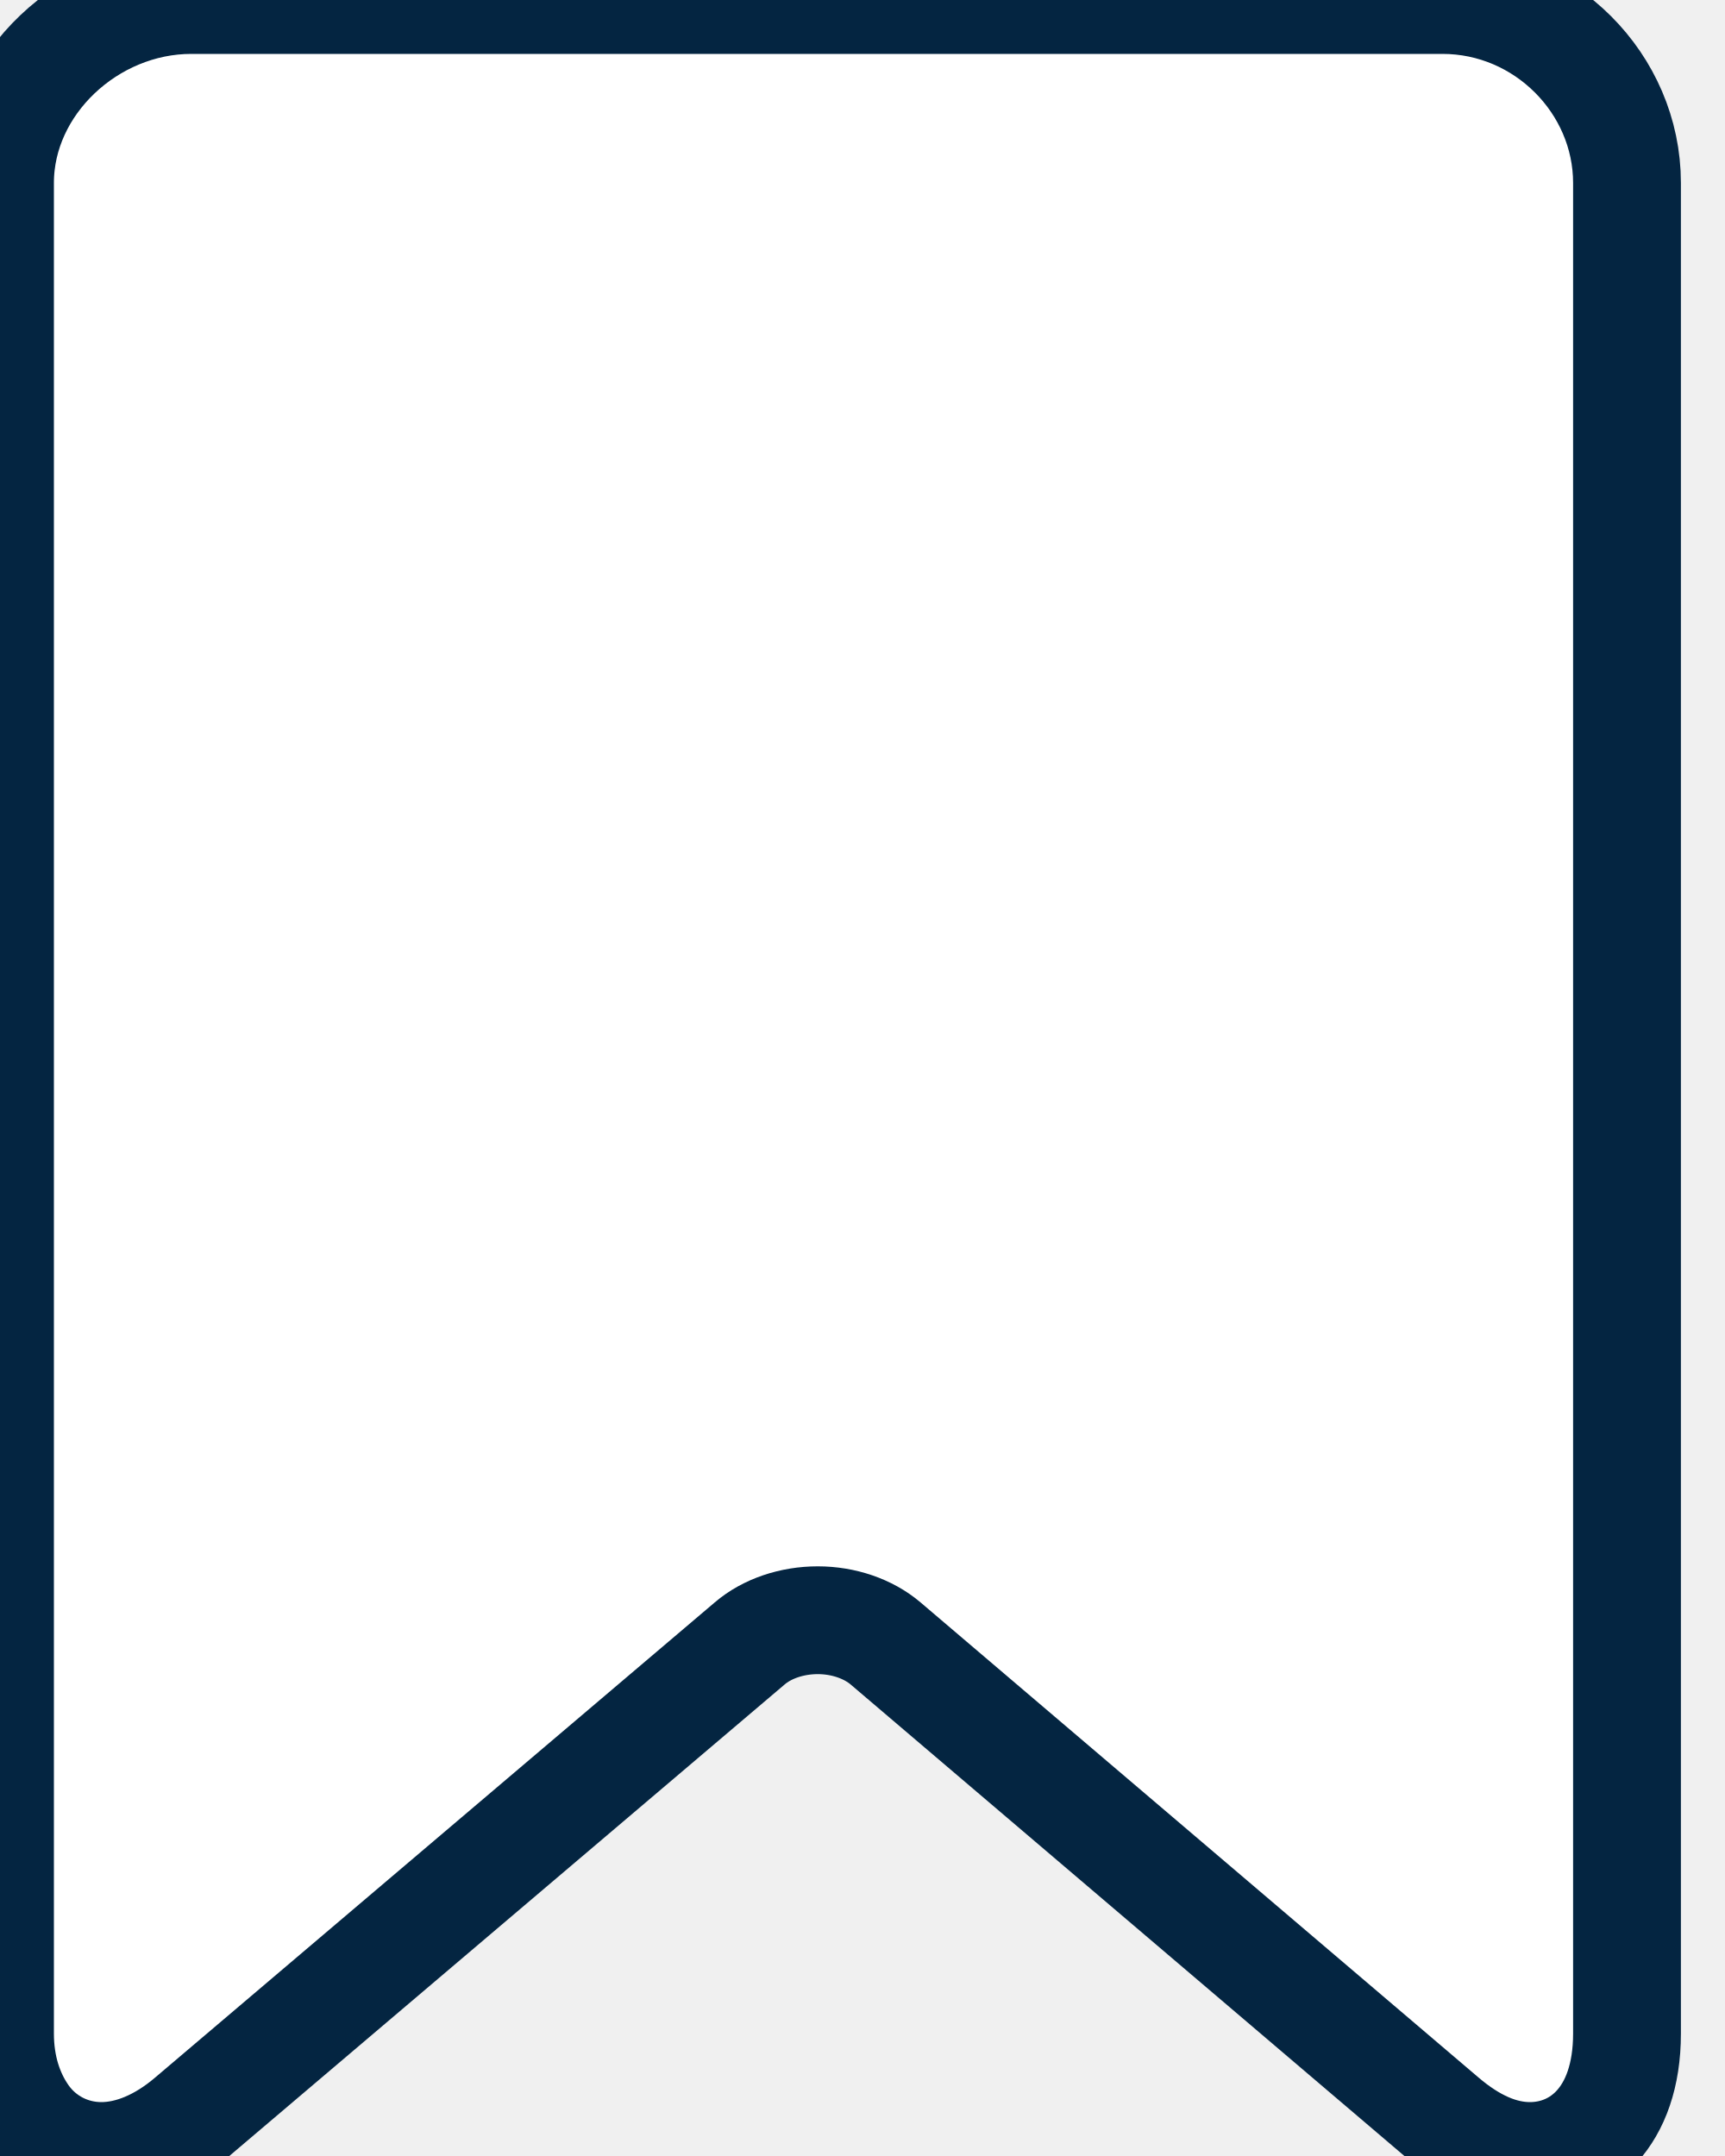
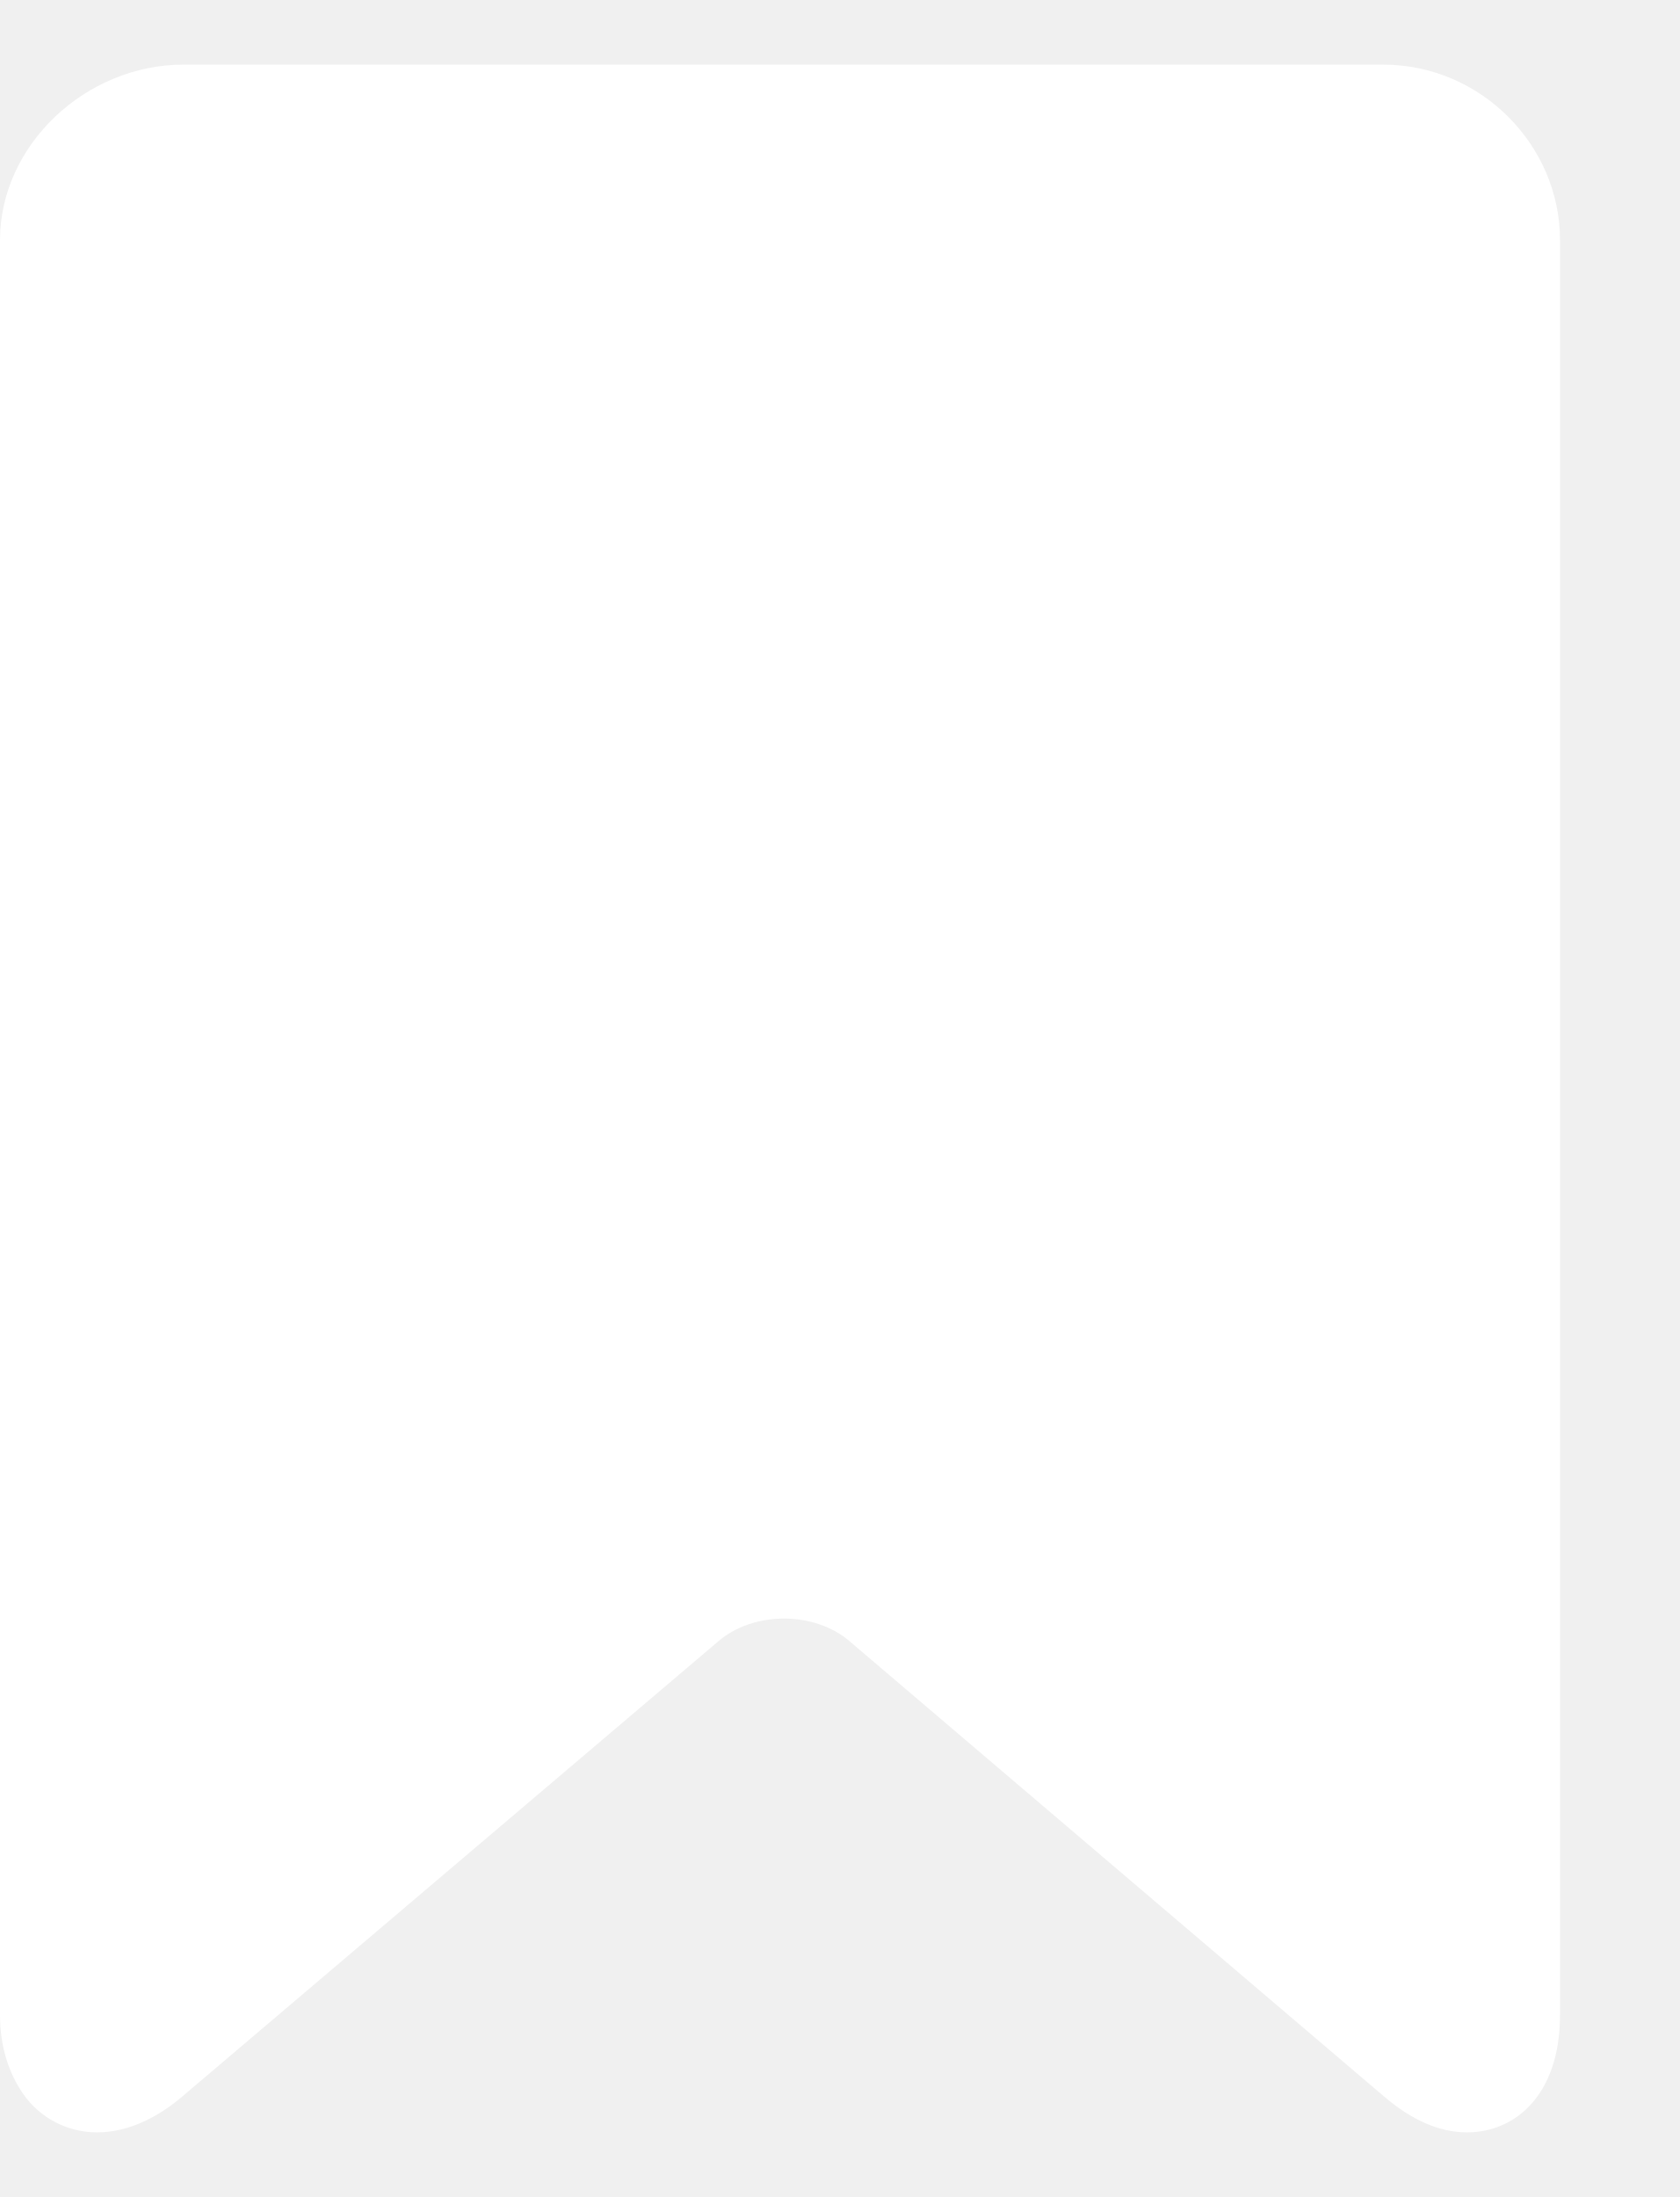
- <svg xmlns="http://www.w3.org/2000/svg" width="16" height="20" viewBox="0 0 16 20" fill="none">
-   <path d="M13.379 0C14.324 0 15.091 0.777 15.091 1.697V18.864C15.091 19.649 14.647 20 14.191 20C13.922 20 13.655 19.879 13.389 19.652L8.215 15.246C8.054 15.109 7.824 15.03 7.585 15.03C7.345 15.03 7.114 15.108 6.954 15.245L1.763 19.653C1.497 19.88 1.21 20 0.94 20C0.655 20 0.389 19.864 0.224 19.627C0.086 19.429 7.92182e-05 19.172 0 18.864V1.697C0 0.777 0.83 0 1.774 0H13.379Z" fill="white" />
-   <path d="M13.379 0C14.324 0 15.091 0.777 15.091 1.697V18.864C15.091 19.649 14.647 20 14.191 20C13.922 20 13.655 19.879 13.389 19.652L8.215 15.246C8.054 15.109 7.824 15.03 7.585 15.03C7.345 15.03 7.114 15.108 6.954 15.245L1.763 19.653C1.497 19.88 1.21 20 0.94 20C0.655 20 0.389 19.864 0.224 19.627C0.086 19.429 7.92182e-05 19.172 0 18.864V1.697C0 0.777 0.83 0 1.774 0H13.379Z" stroke="#042541" />
+ <svg xmlns="http://www.w3.org/2000/svg" width="13" height="17" viewBox="0 0 13 17" fill="none">
+   <path d="M10.703 0.5H1.42C0.664 0.5 0 1.122 0 1.858V15.591C0 15.838 0.069 16.043 0.179 16.202C0.311 16.391 0.524 16.5 0.752 16.5C0.968 16.5 1.198 16.404 1.41 16.223L5.564 12.696C5.692 12.587 5.876 12.524 6.068 12.524C6.259 12.524 6.443 12.587 6.572 12.697L10.711 16.222C10.924 16.404 11.138 16.5 11.354 16.5C11.718 16.5 12.073 16.219 12.073 15.591V1.858C12.073 1.122 11.459 0.5 10.703 0.5Z" fill="white" />
</svg>
